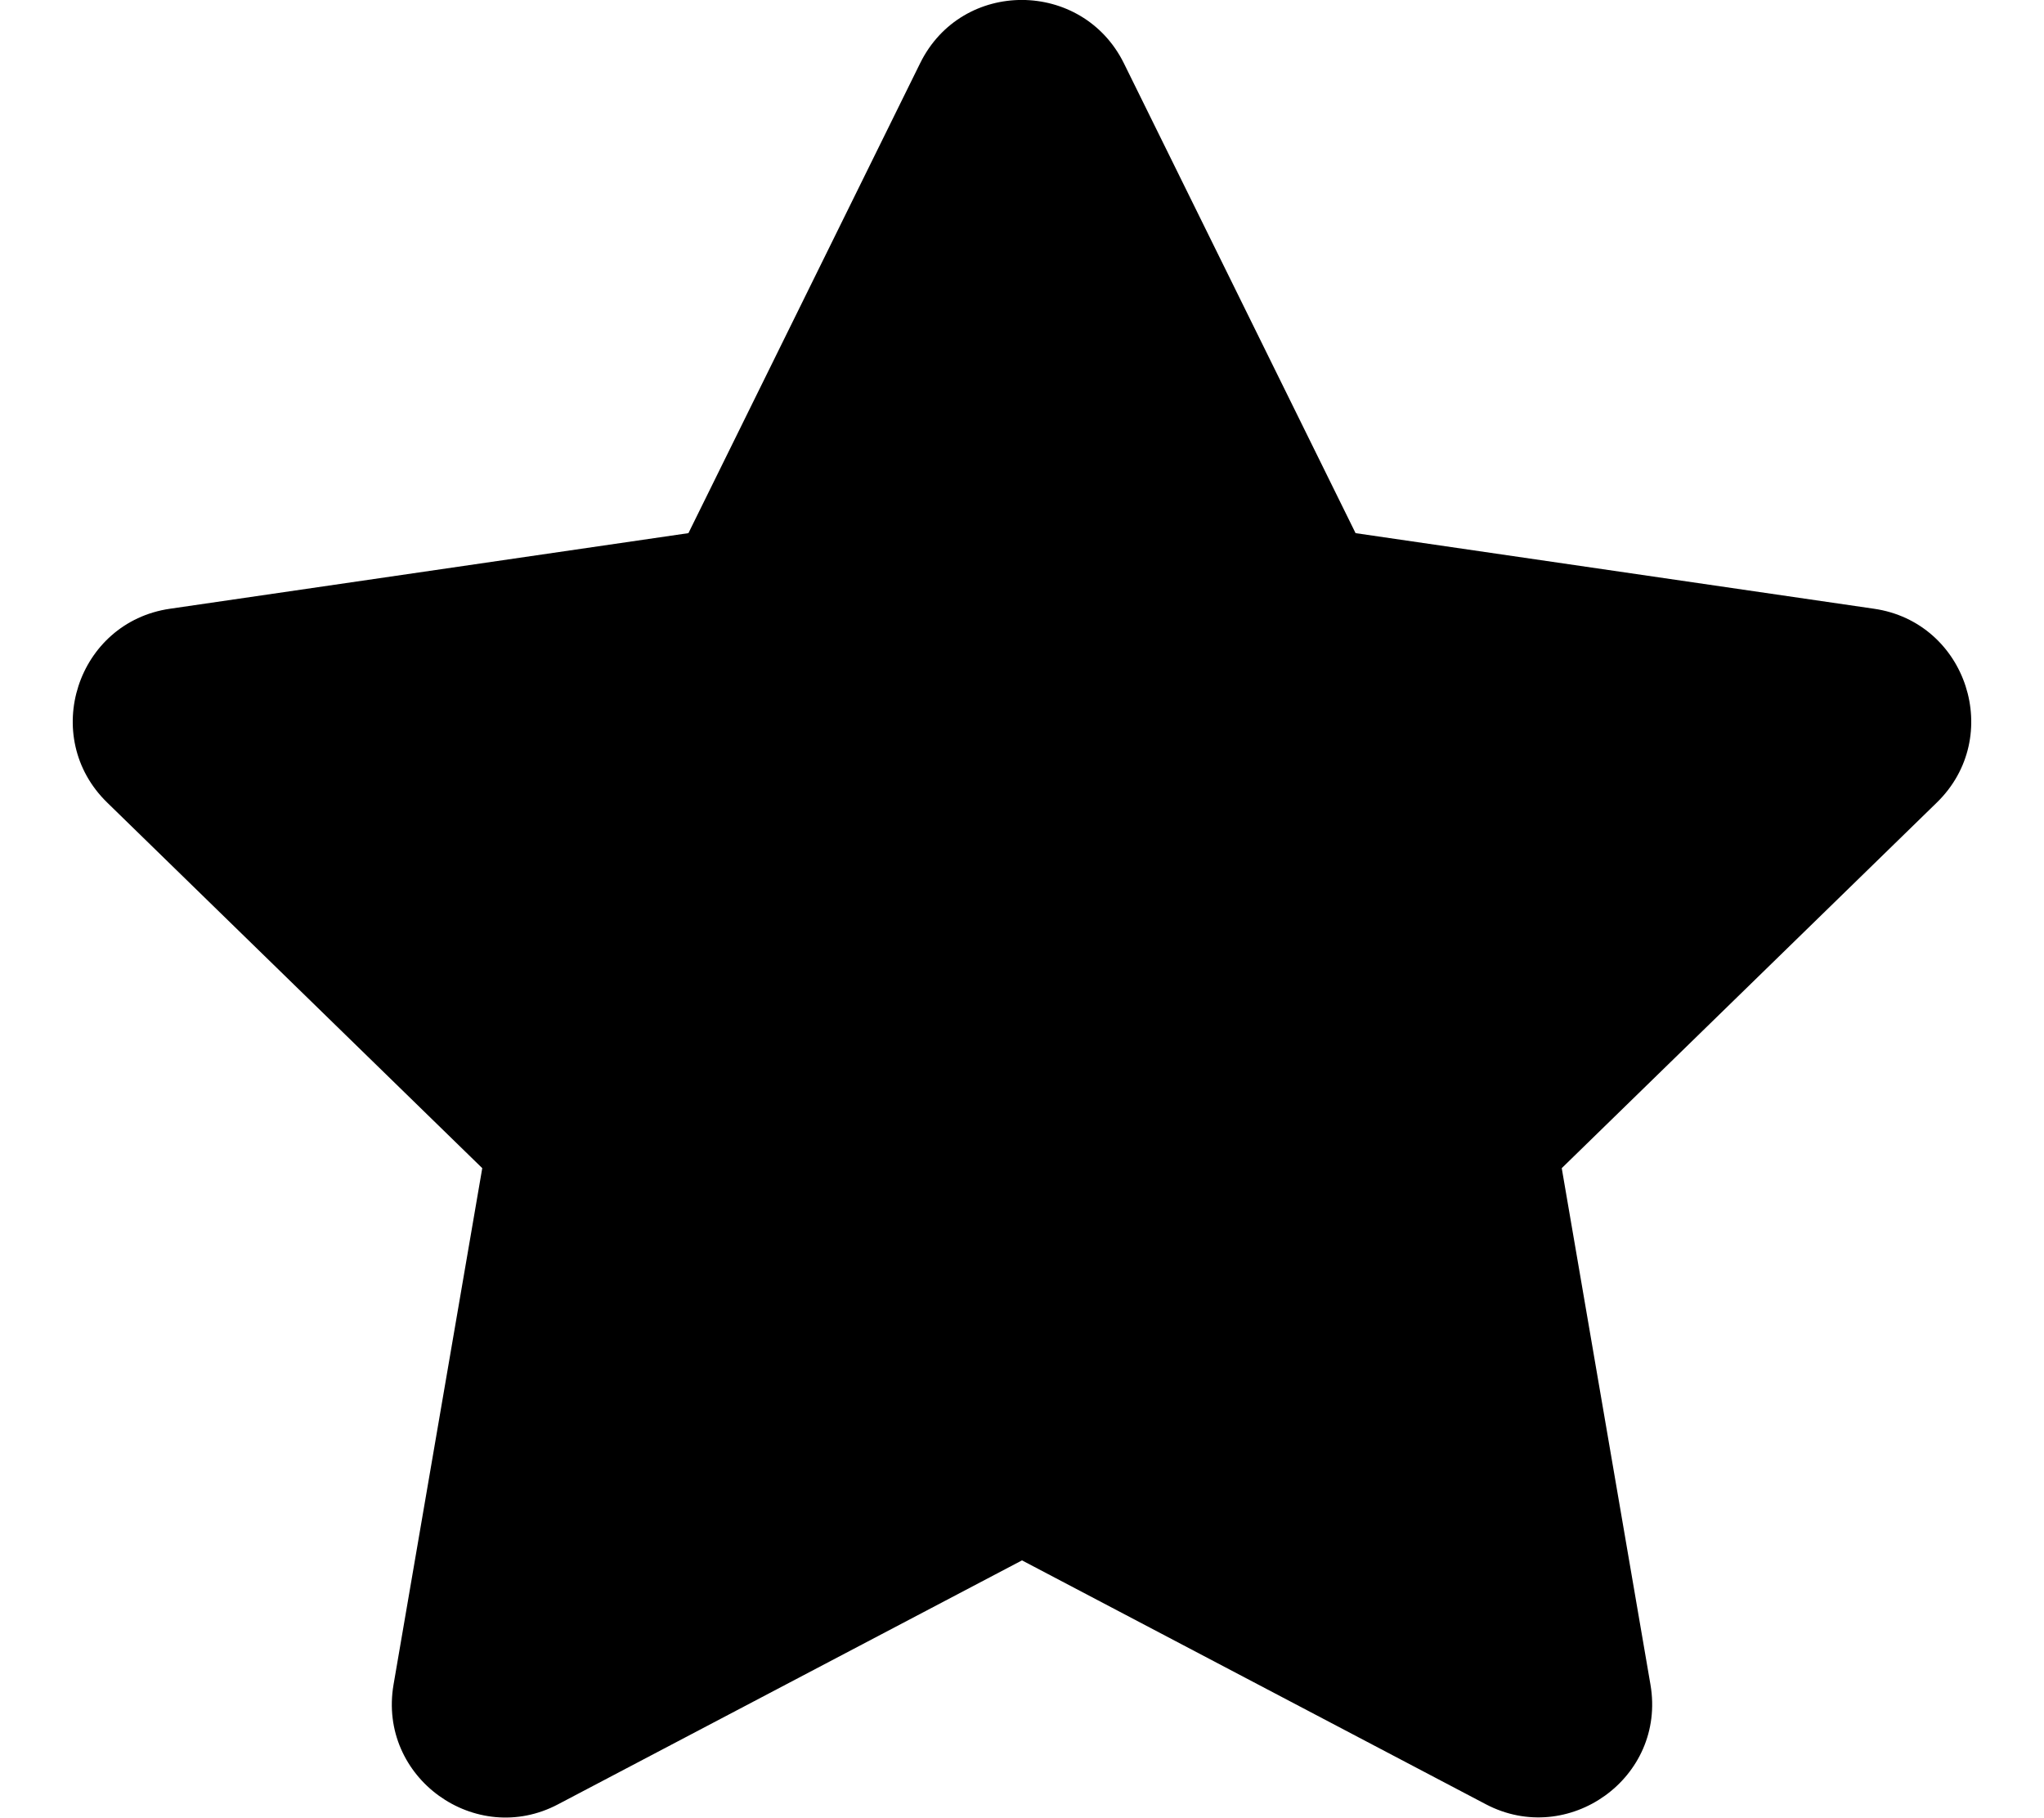
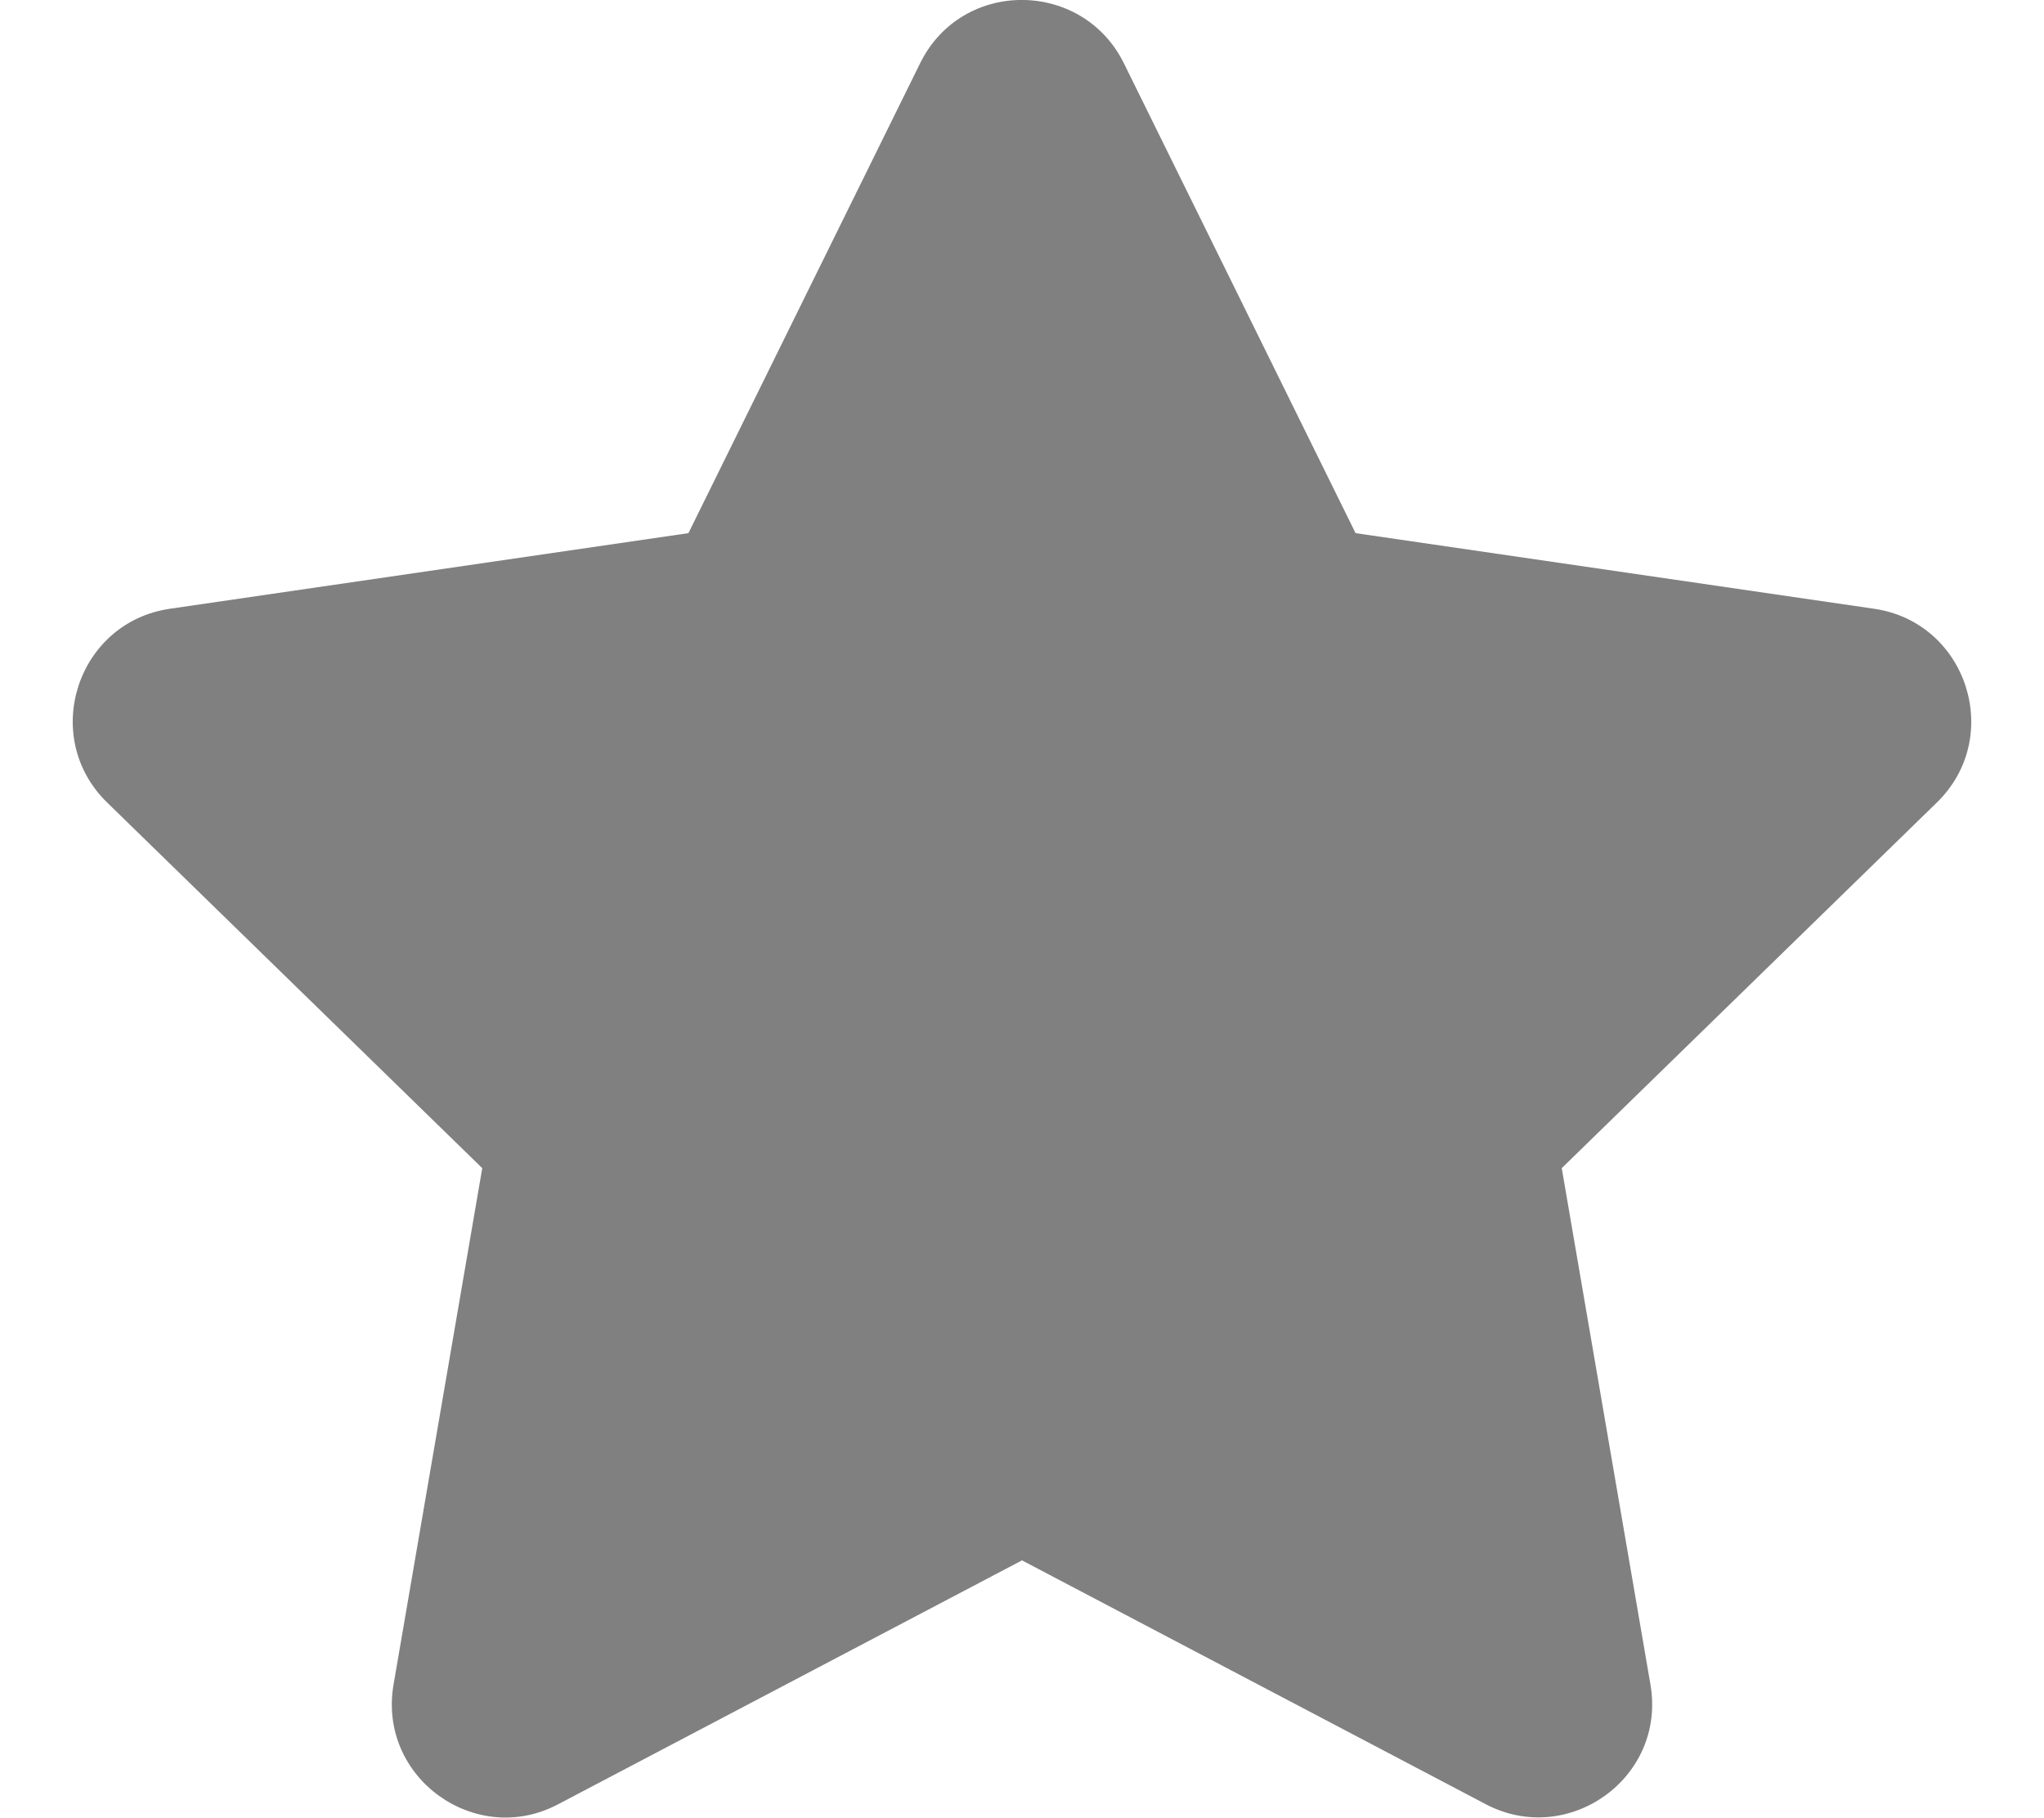
<svg xmlns="http://www.w3.org/2000/svg" aria-hidden="true" focusable="false" data-prefix="fas" data-icon="star" class="svg-inline--fa fa-star fa-w-18" role="img" viewBox="0 0 576 512">
-   <path fill="currentColor" d="M259.3 17.8L194 150.2 47.9 171.5c-26.2 3.8-36.7 36.1-17.7 54.6l105.7 103-25 145.5c-4.5 26.3 23.2 46 46.4 33.7L288 439.6l130.7 68.7c23.2 12.2 50.9-7.4 46.4-33.7l-25-145.5 105.7-103c19-18.5 8.5-50.8-17.7-54.6L382 150.2 316.7 17.8c-11.7-23.6-45.6-23.9-57.4 0z" />
+   <path fill="gray" d="M259.3 17.8L194 150.2 47.9 171.5c-26.2 3.8-36.7 36.1-17.7 54.6l105.7 103-25 145.5c-4.5 26.3 23.2 46 46.4 33.7L288 439.6l130.7 68.7c23.2 12.2 50.9-7.4 46.4-33.7l-25-145.5 105.7-103c19-18.5 8.5-50.8-17.7-54.6L382 150.2 316.7 17.8c-11.7-23.6-45.6-23.9-57.4 0z" />
</svg>
